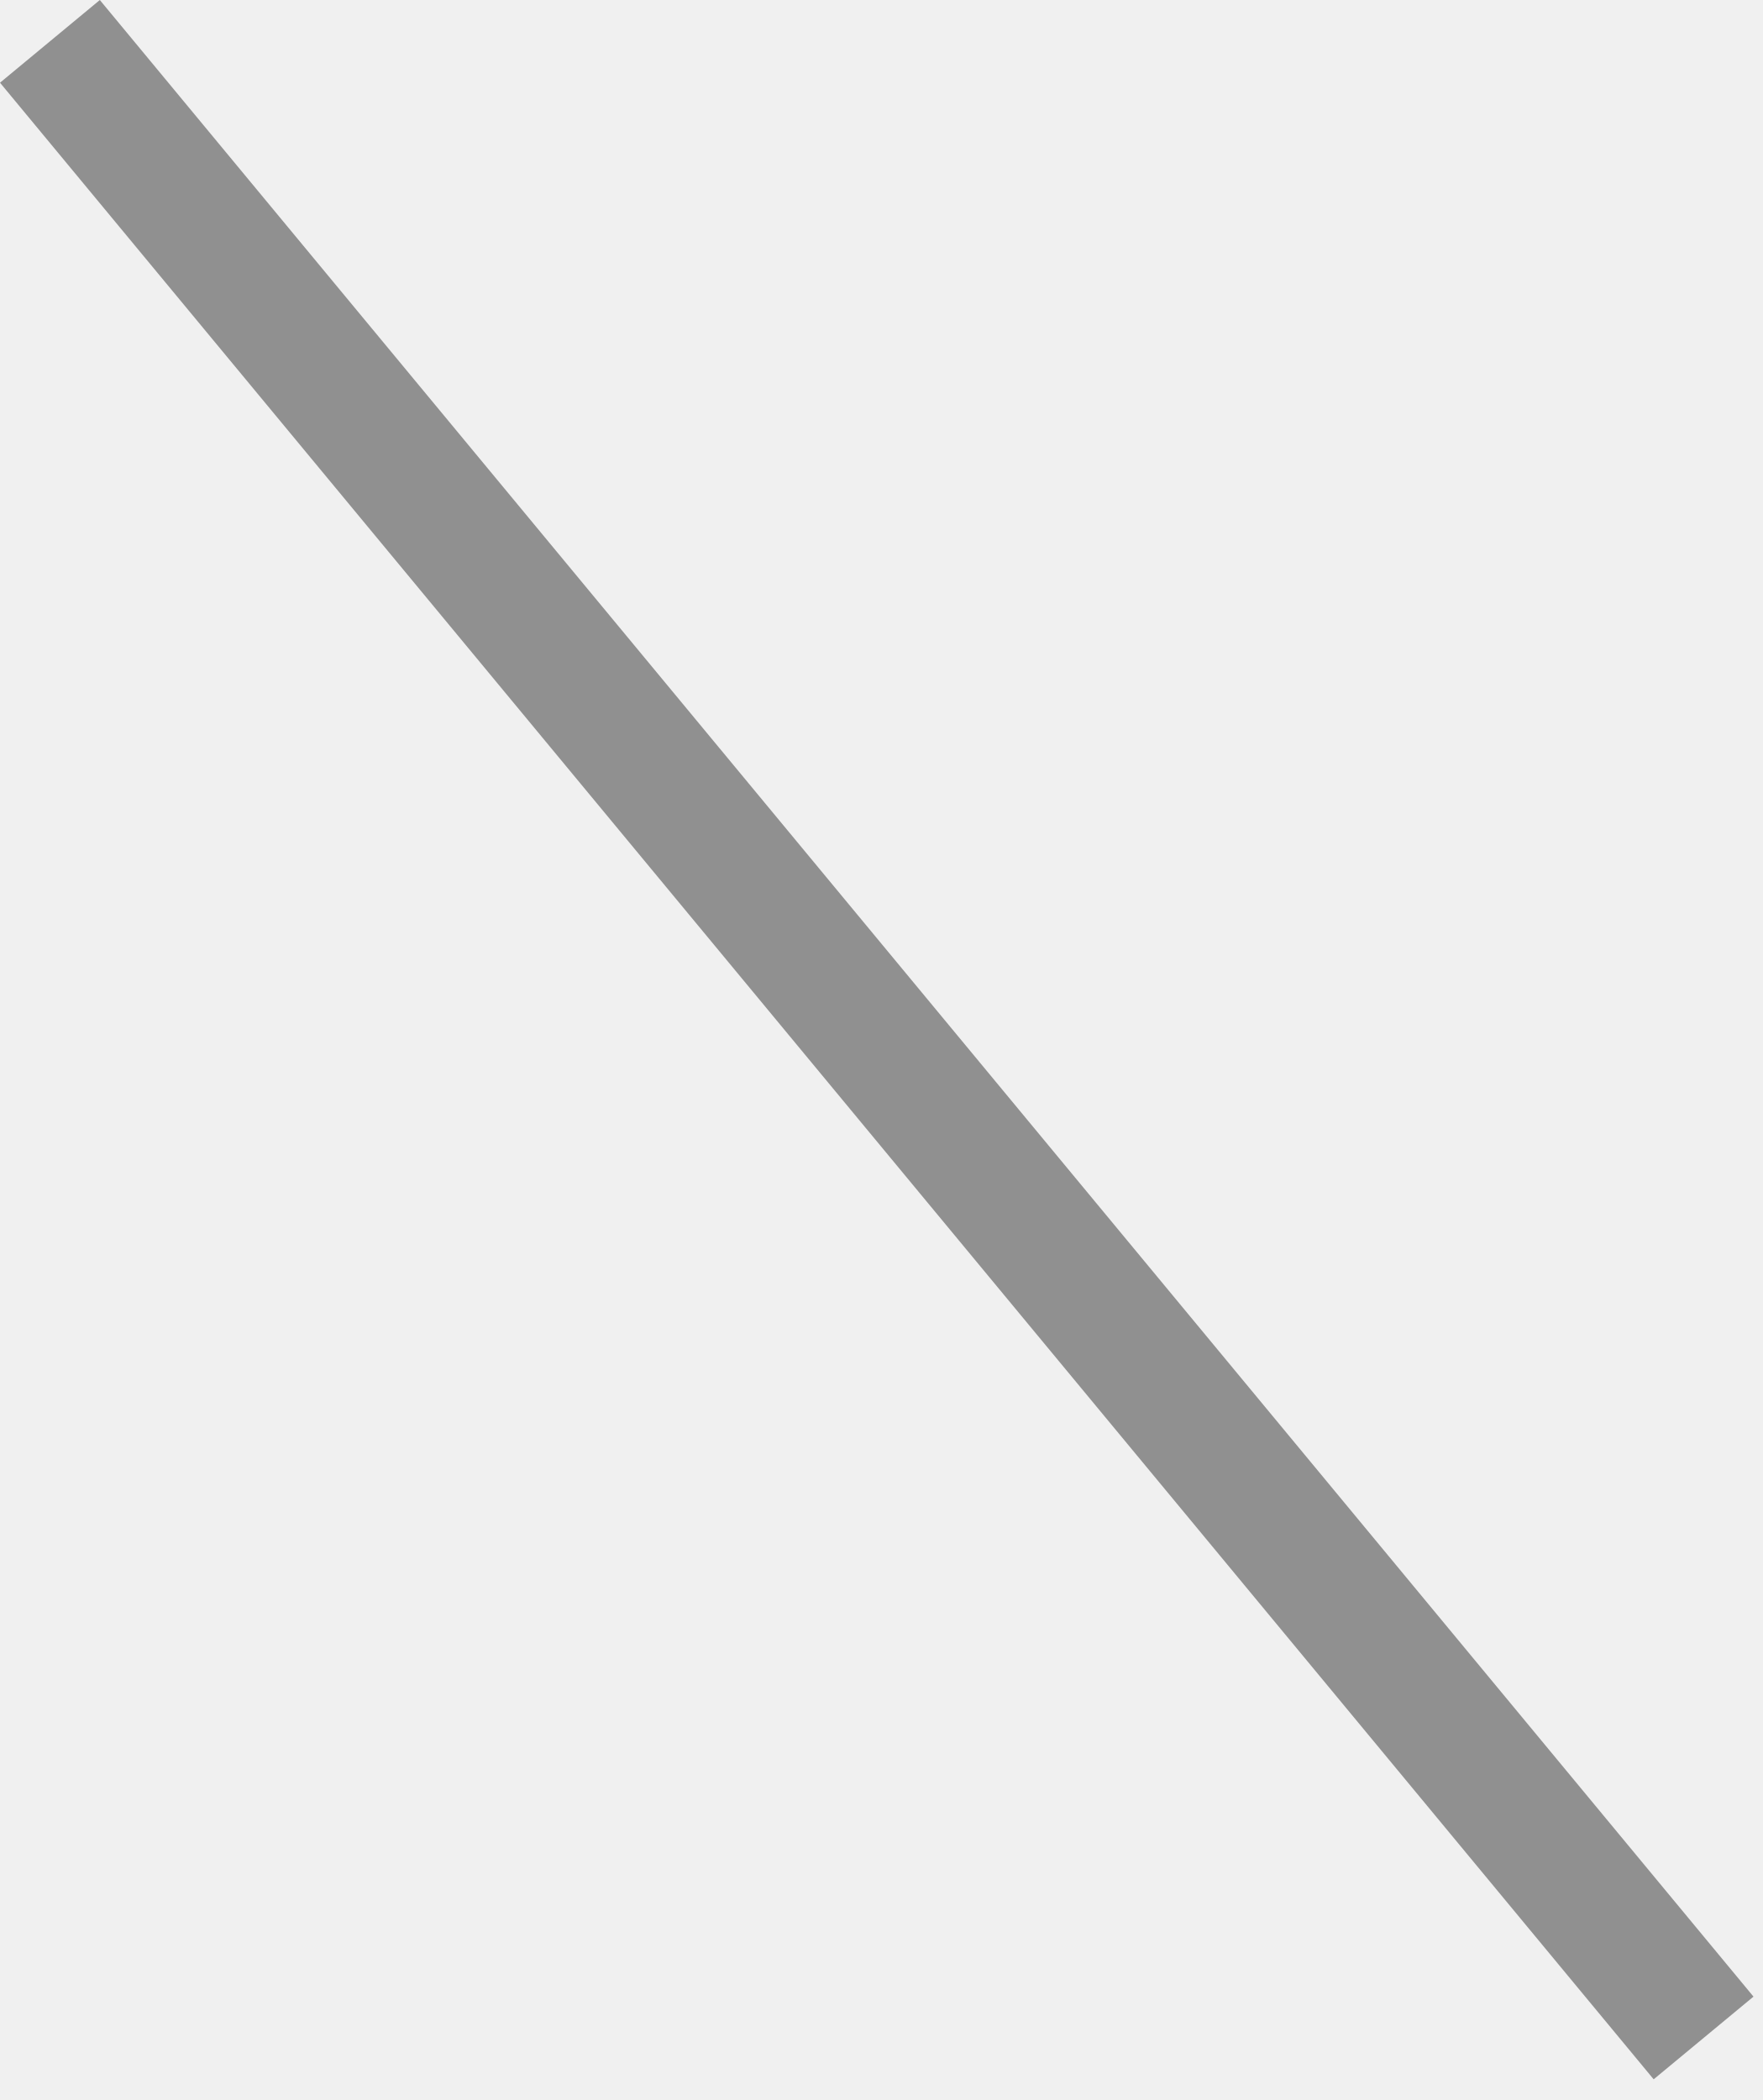
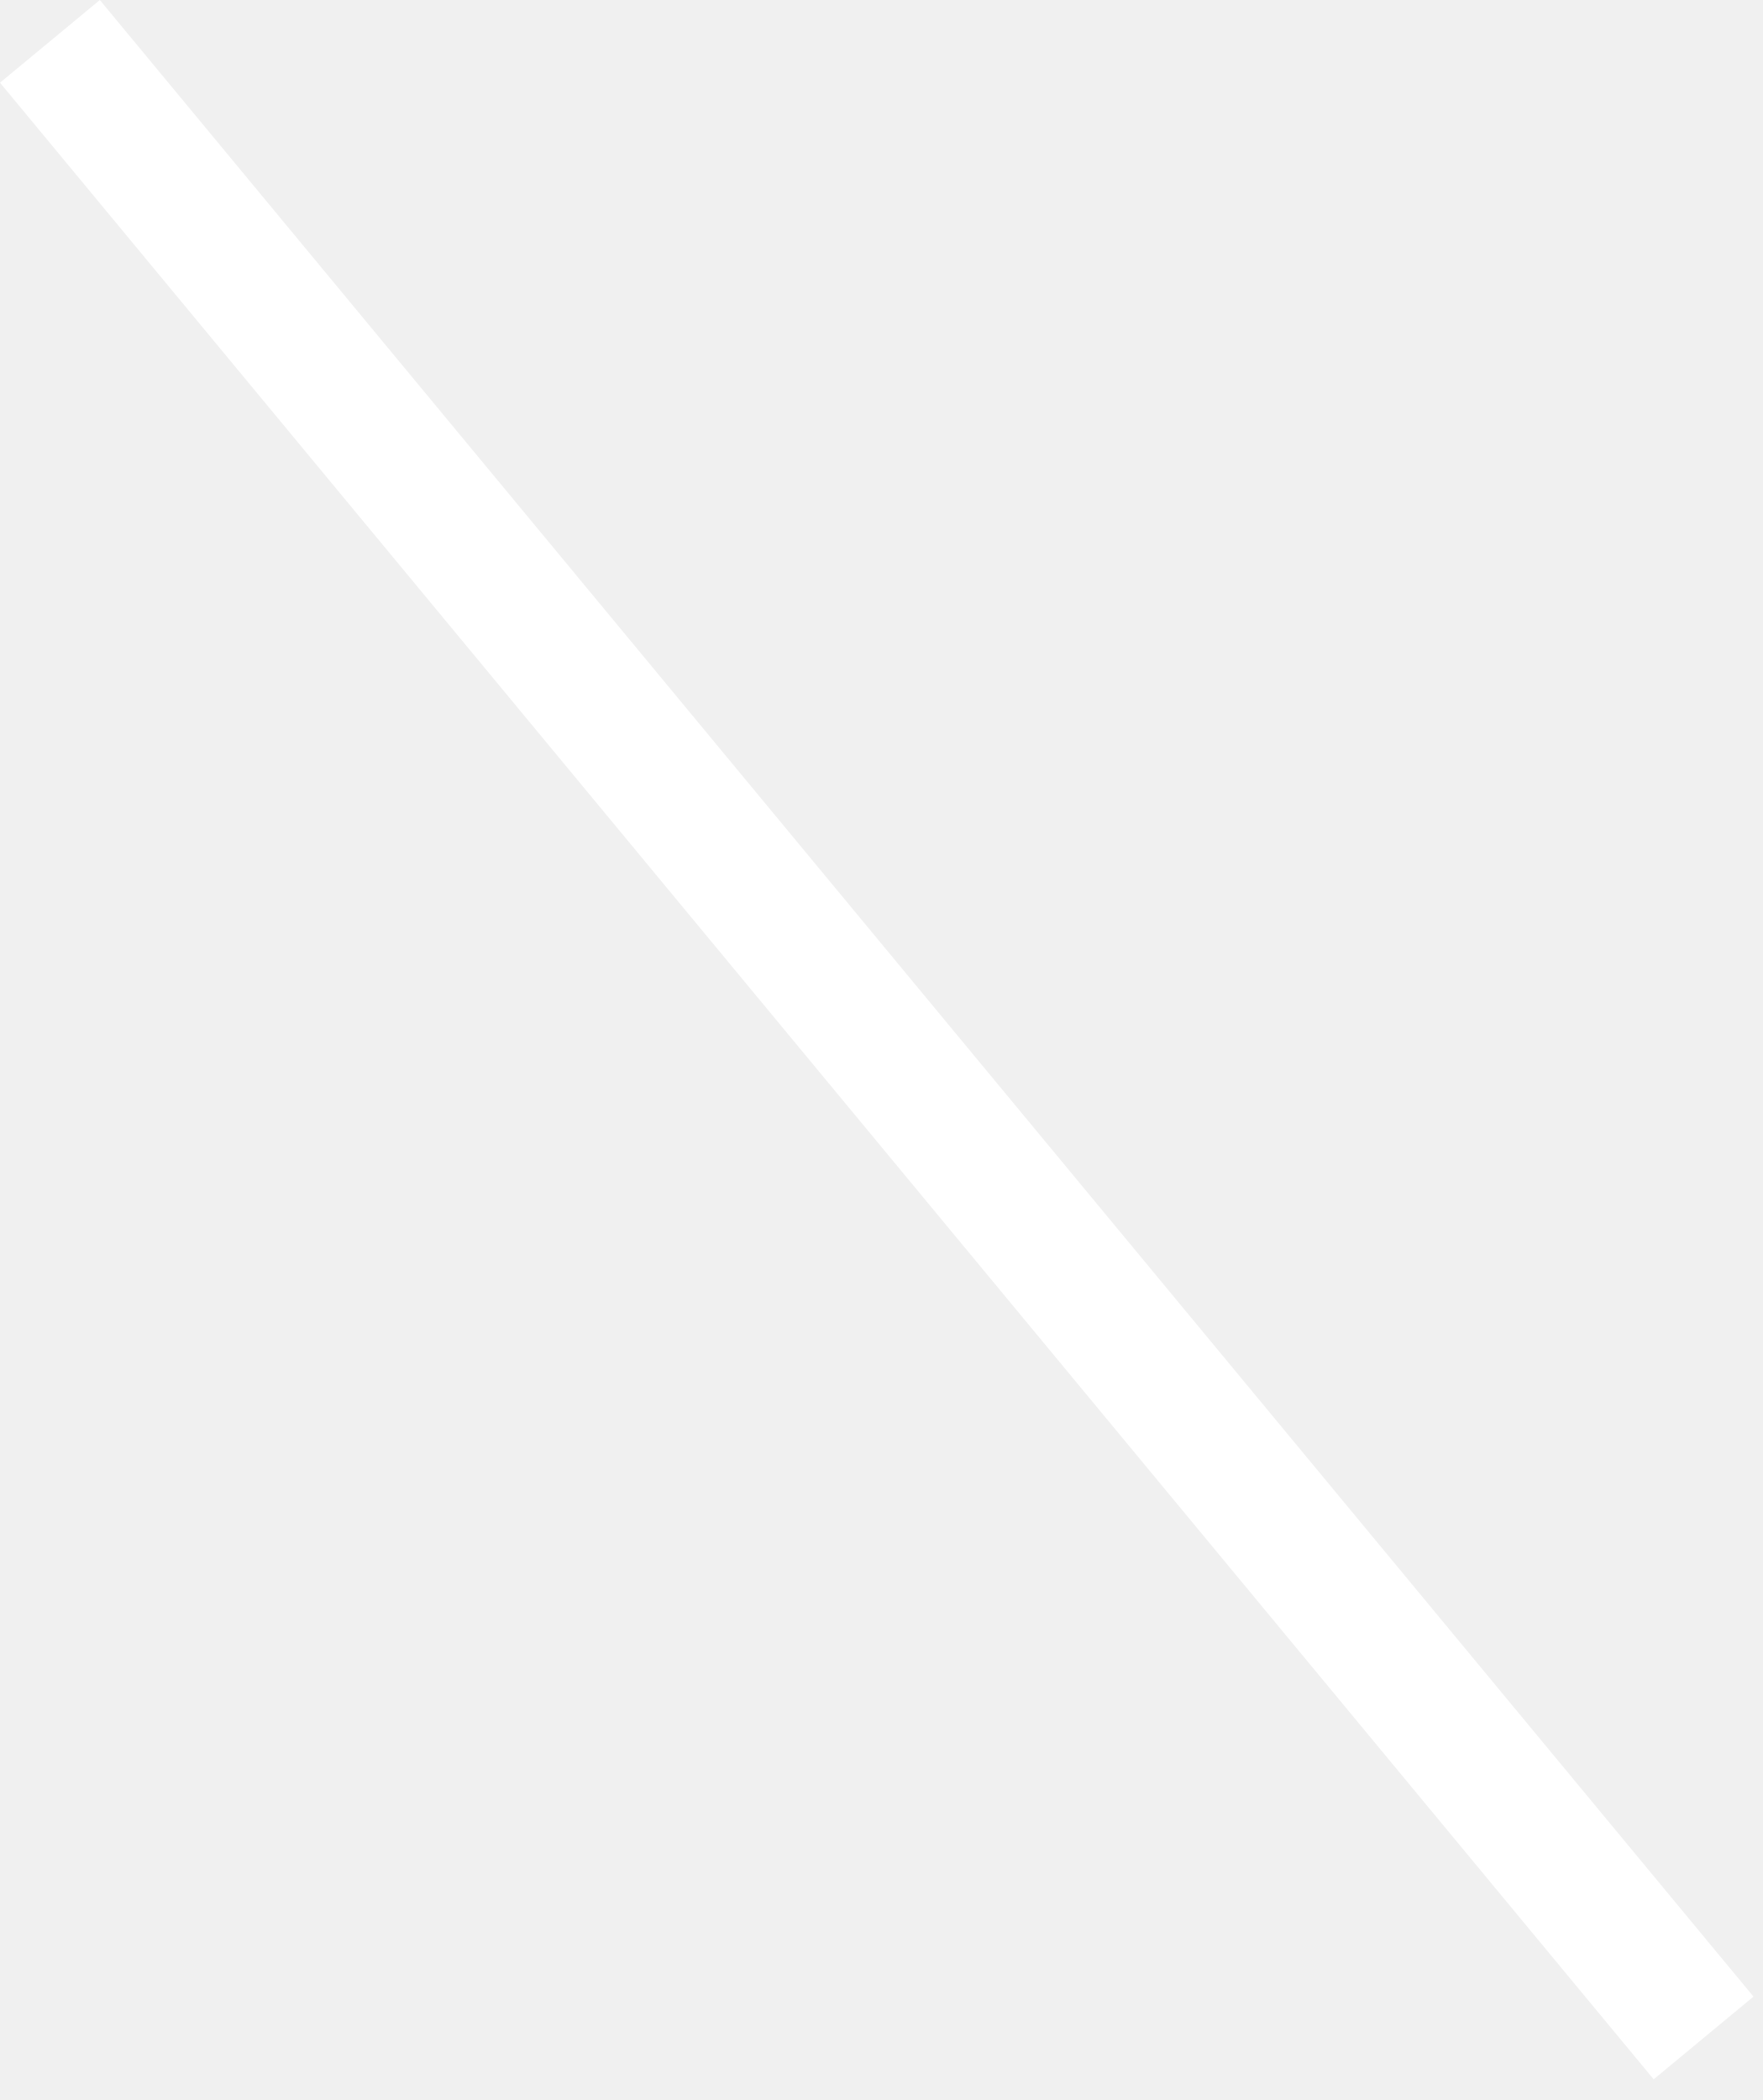
<svg xmlns="http://www.w3.org/2000/svg" width="68" height="81" viewBox="0 0 68 81" fill="none">
-   <rect y="3.19" width="5" height="100" transform="rotate(-39.6353 0 3.18951)" fill="#909090" />
+   <rect y="3.19" width="5" height="100" transform="rotate(-39.6353 0 3.18951)" fill="#FFFFFF" />
</svg>
